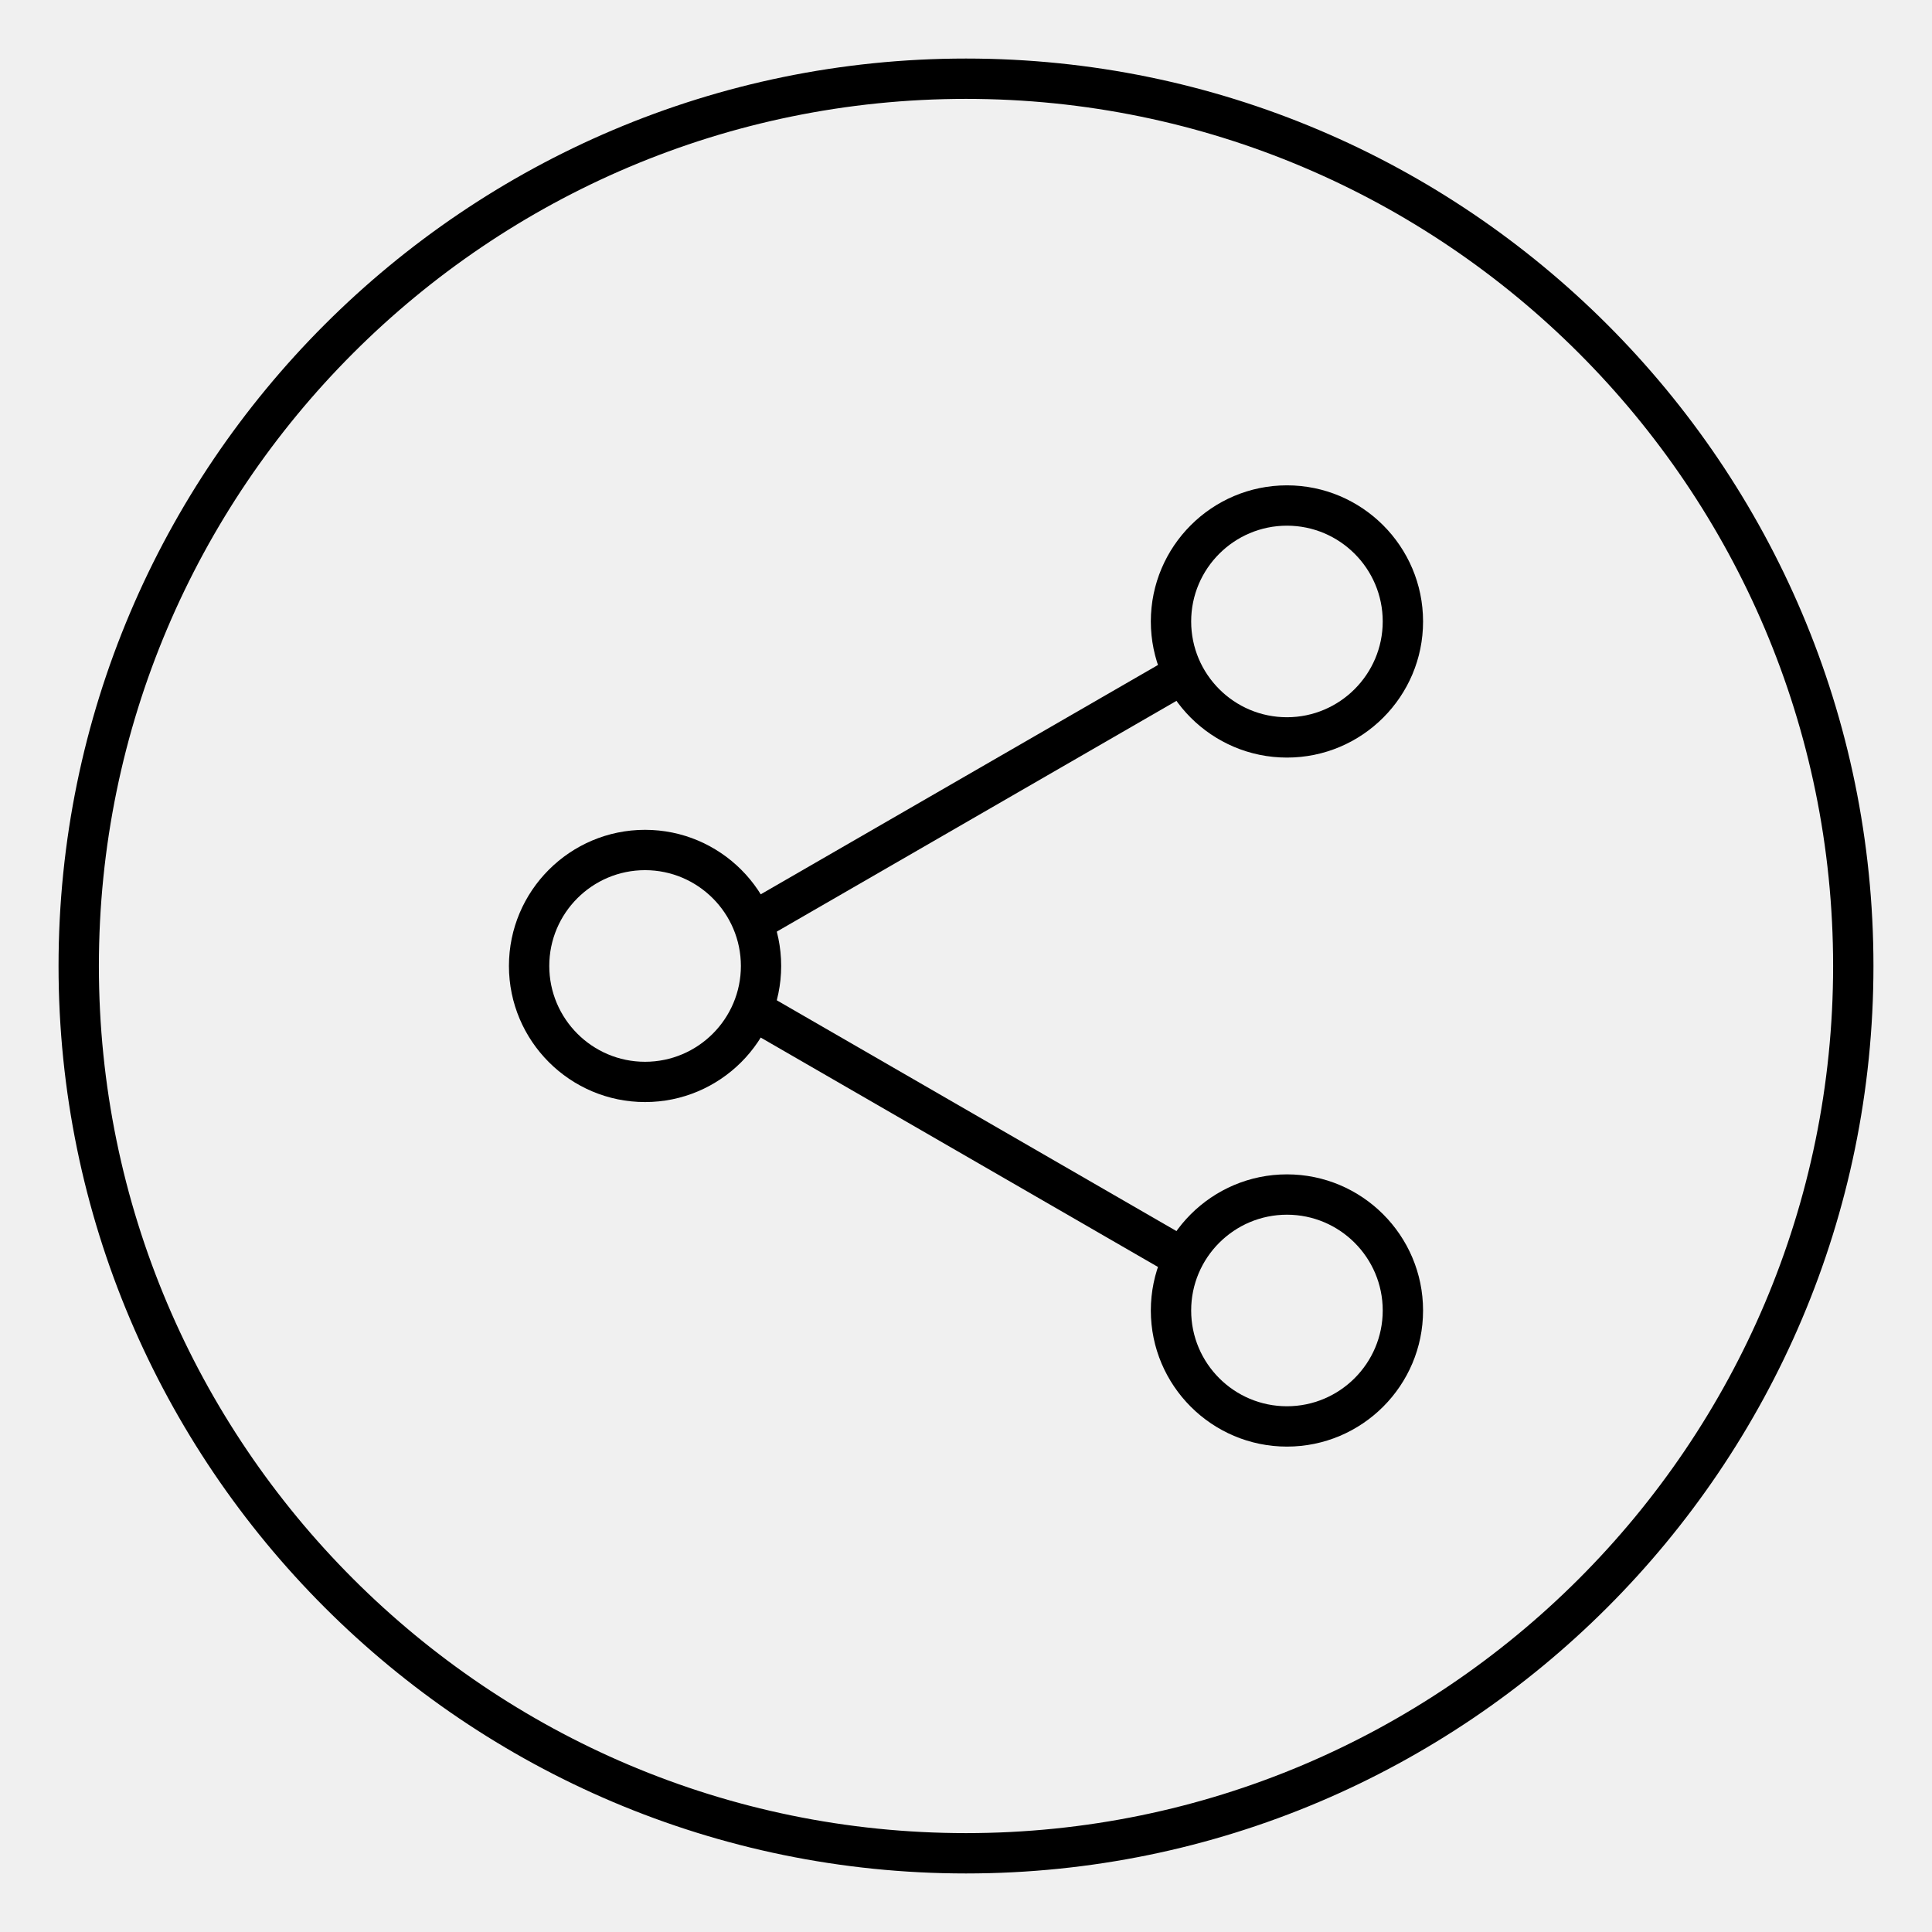
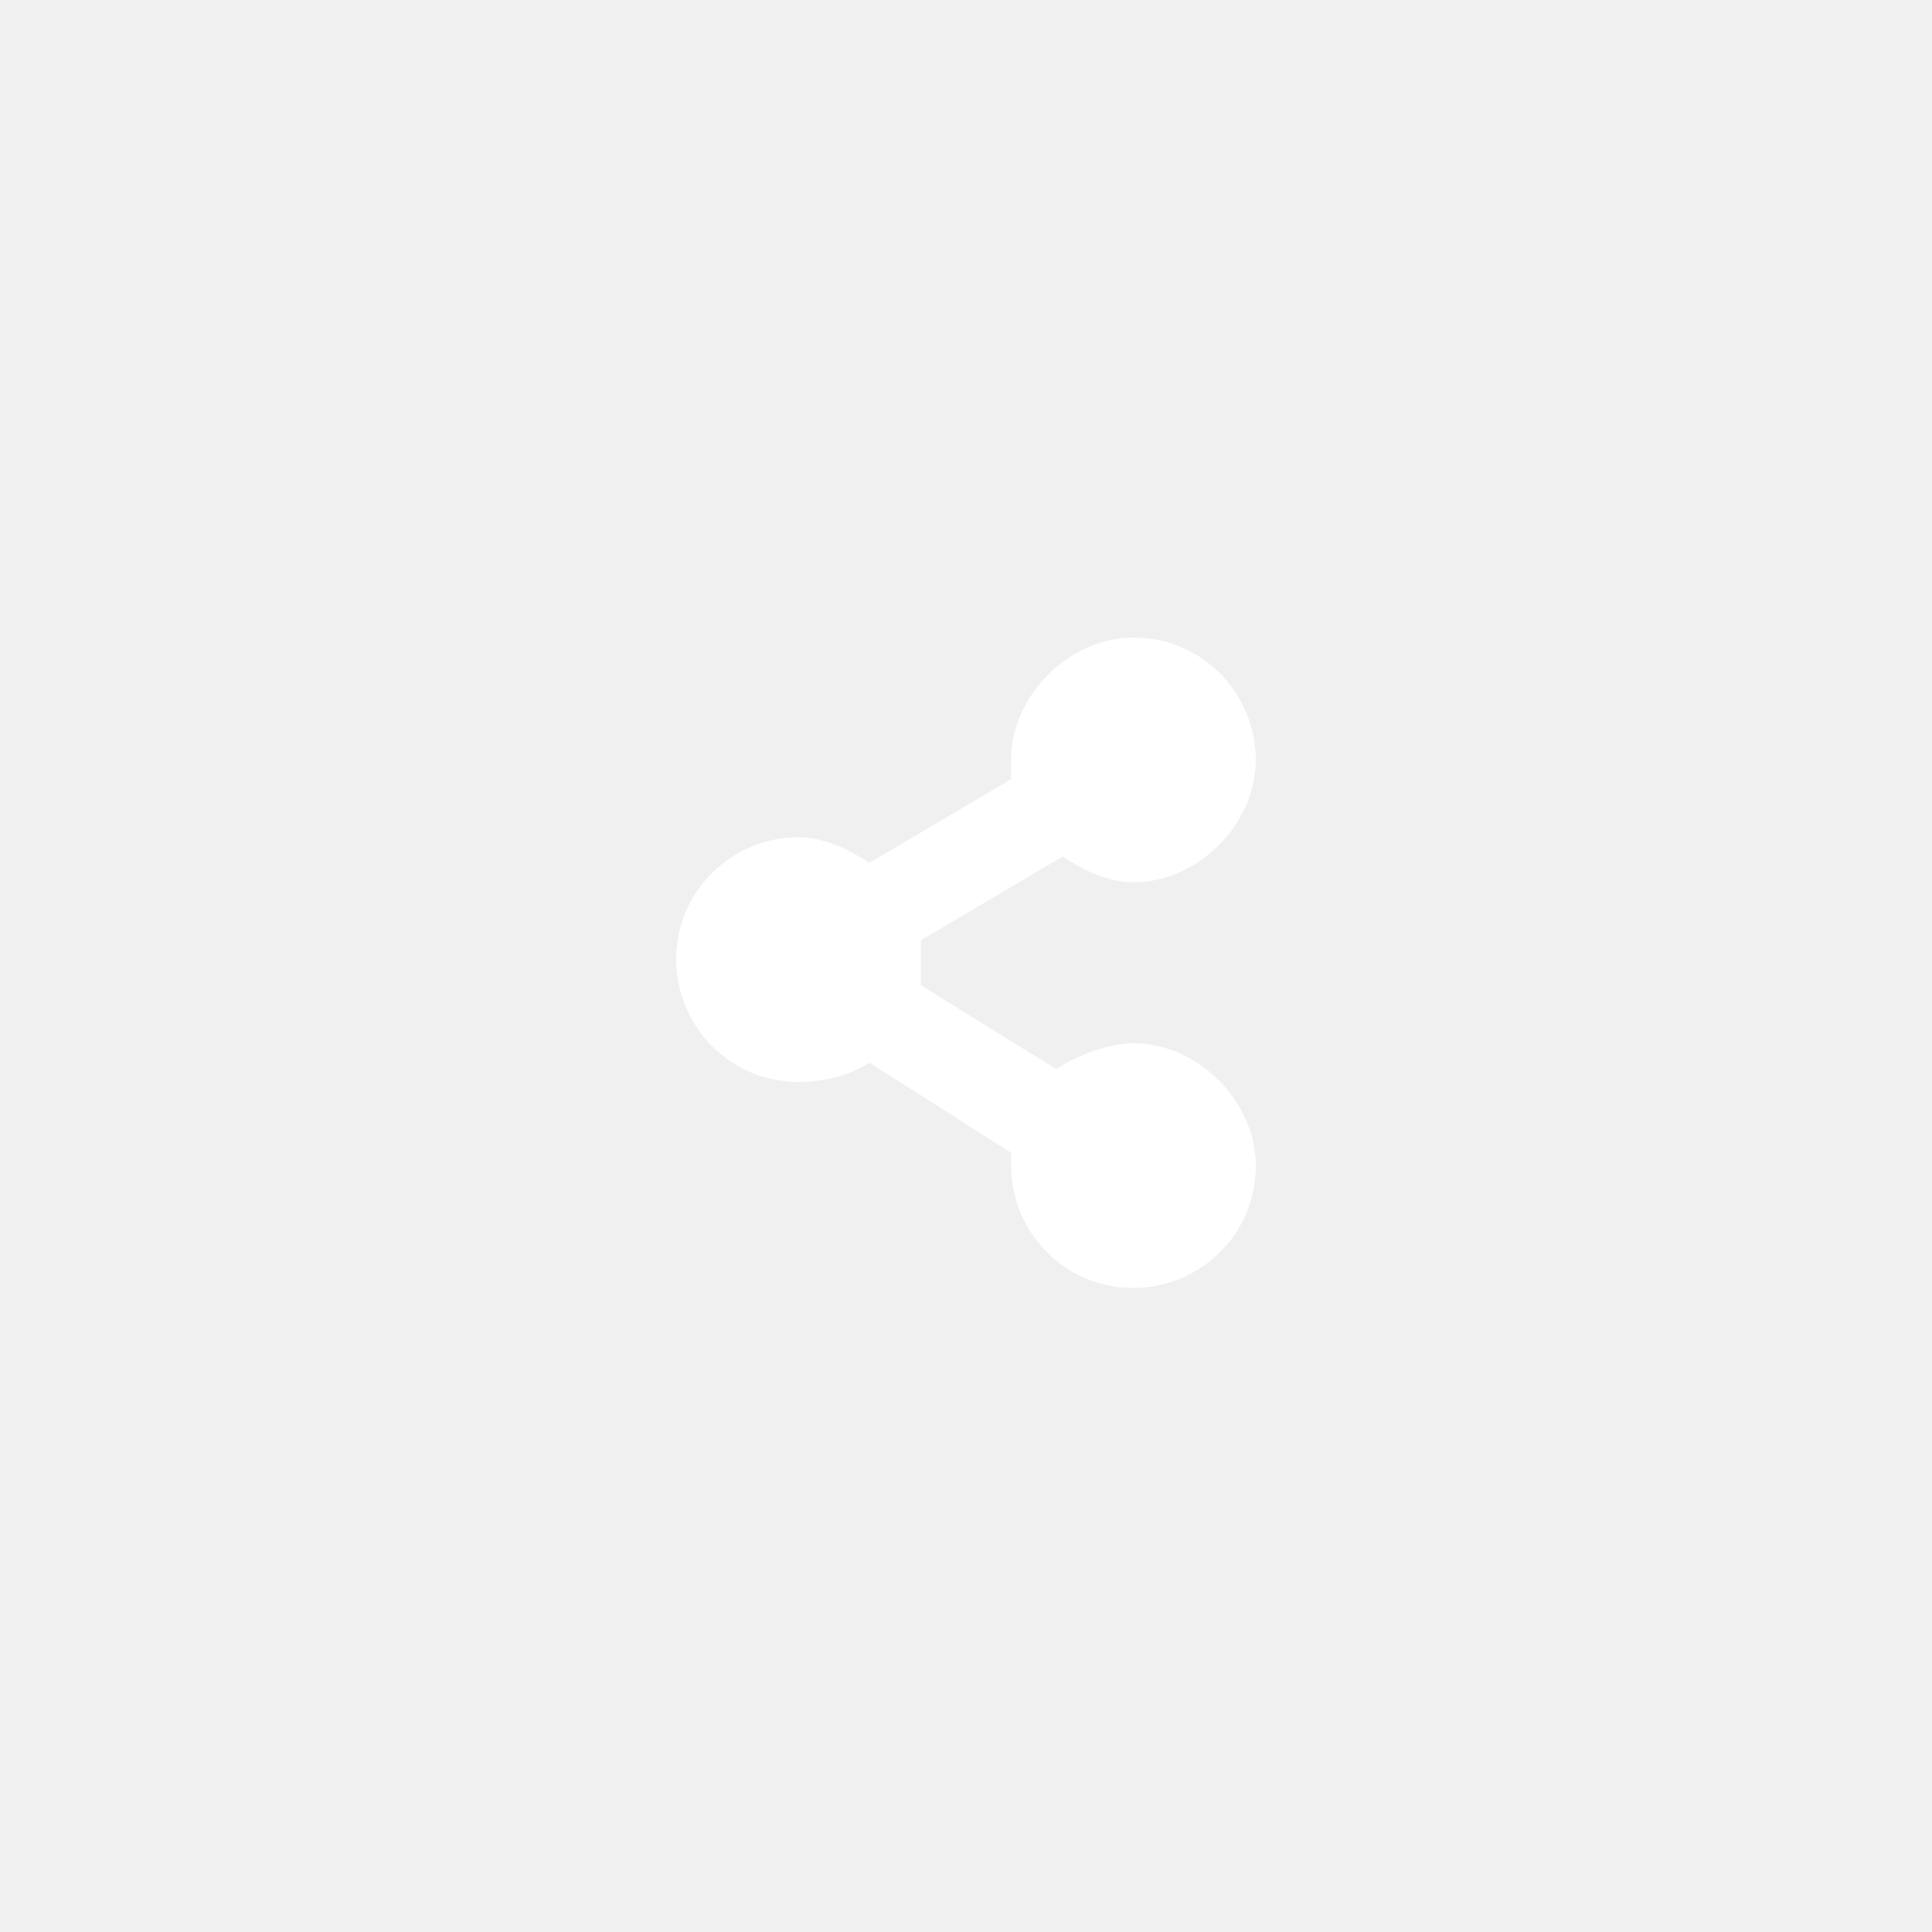
- <svg xmlns="http://www.w3.org/2000/svg" version="1.0" id="Layer_1" x="0px" y="0px" width="33px" height="33px" viewBox="0 0 33 33" enable-background="new 0 0 33 33" xml:space="preserve">
-   <g>
-     <path d="M16.5,1.689C8.334,1.689,1.689,8.333,1.689,16.5S8.334,31.311,16.5,31.311S31.311,24.667,31.311,16.5   S24.666,1.689,16.5,1.689 M16.5,32C7.953,32,1,25.047,1,16.5S7.953,1,16.5,1S32,7.953,32,16.5S25.047,32,16.5,32" />
-     <path d="M11.018,14.863c-0.902,0-1.636,0.734-1.636,1.636c0,0.902,0.733,1.637,1.636,1.637s1.637-0.734,1.637-1.637   C12.654,15.597,11.92,14.863,11.018,14.863 M11.018,18.824c-1.281,0-2.325-1.043-2.325-2.325c0-1.282,1.043-2.325,2.325-2.325   c1.282,0,2.325,1.043,2.325,2.325C13.343,17.781,12.3,18.824,11.018,18.824" />
-     <path d="M21.982,8.979c-0.902,0-1.636,0.734-1.636,1.636c0,0.902,0.733,1.636,1.636,1.636c0.901,0,1.636-0.734,1.636-1.636   C23.618,9.713,22.884,8.979,21.982,8.979 M21.982,12.94c-1.282,0-2.325-1.043-2.325-2.325c0-1.282,1.043-2.325,2.325-2.325   s2.325,1.043,2.325,2.325C24.308,11.897,23.265,12.94,21.982,12.94" />
-     <path d="M21.982,20.748c-0.902,0-1.636,0.733-1.636,1.636s0.733,1.636,1.636,1.636c0.901,0,1.636-0.733,1.636-1.636   S22.884,20.748,21.982,20.748 M21.982,24.709c-1.282,0-2.325-1.043-2.325-2.325s1.043-2.325,2.325-2.325s2.325,1.043,2.325,2.325   S23.265,24.709,21.982,24.709" />
-     <path d="M19.943,21.682c-0.059,0-0.117-0.015-0.172-0.046l-7.031-4.06c-0.166-0.095-0.221-0.306-0.127-0.471   c0.096-0.164,0.308-0.223,0.472-0.125l7.031,4.06c0.165,0.094,0.222,0.305,0.127,0.47C20.178,21.62,20.062,21.682,19.943,21.682" />
-     <path d="M12.912,16.065c-0.117,0-0.234-0.062-0.299-0.172c-0.096-0.165-0.038-0.376,0.127-0.471l7.031-4.059   c0.164-0.097,0.375-0.039,0.471,0.125c0.095,0.165,0.039,0.376-0.126,0.471l-7.032,4.06C13.03,16.051,12.971,16.065,12.912,16.065" />
-   </g>
-   <g>
- </g>
-   <g>
- </g>
-   <g>
- </g>
-   <g>
- </g>
-   <g>
- </g>
-   <g>
- </g>
-   <g>
- </g>
-   <g>
- </g>
-   <g>
- </g>
-   <g>
- </g>
-   <g>
- </g>
+ <svg xmlns="http://www.w3.org/2000/svg" version="1.0" id="Layer_1" x="0px" y="0px" viewBox="0 0 30 30" style="enable-background:new 0 0 30 30;" xml:space="preserve">
+   <style type="text/css">
+ 	.st0{fill:#FFFFFF;}
+ </style>
+   <path id="XMLID_3_" class="st0" d="M17.6,16.2c-0.4,0-0.9,0.2-1.2,0.4l-2.1-1.3c0-0.1,0-0.3,0-0.4c0-0.1,0-0.2,0-0.3l2.2-1.3  c0.3,0.2,0.7,0.4,1.1,0.4c1,0,1.9-0.9,1.9-1.9c0-1-0.8-1.9-1.9-1.9c-1,0-1.9,0.9-1.9,1.9c0,0.1,0,0.2,0,0.3l-2.2,1.3  c-0.3-0.2-0.7-0.4-1.1-0.4c-1,0-1.9,0.8-1.9,1.9c0,1,0.8,1.9,1.9,1.9c0.4,0,0.8-0.1,1.1-0.3l2.2,1.4c0,0.1,0,0.1,0,0.2  c0,1,0.8,1.9,1.9,1.9c1,0,1.9-0.8,1.9-1.9C19.5,17.1,18.6,16.2,17.6,16.2" />
</svg>
